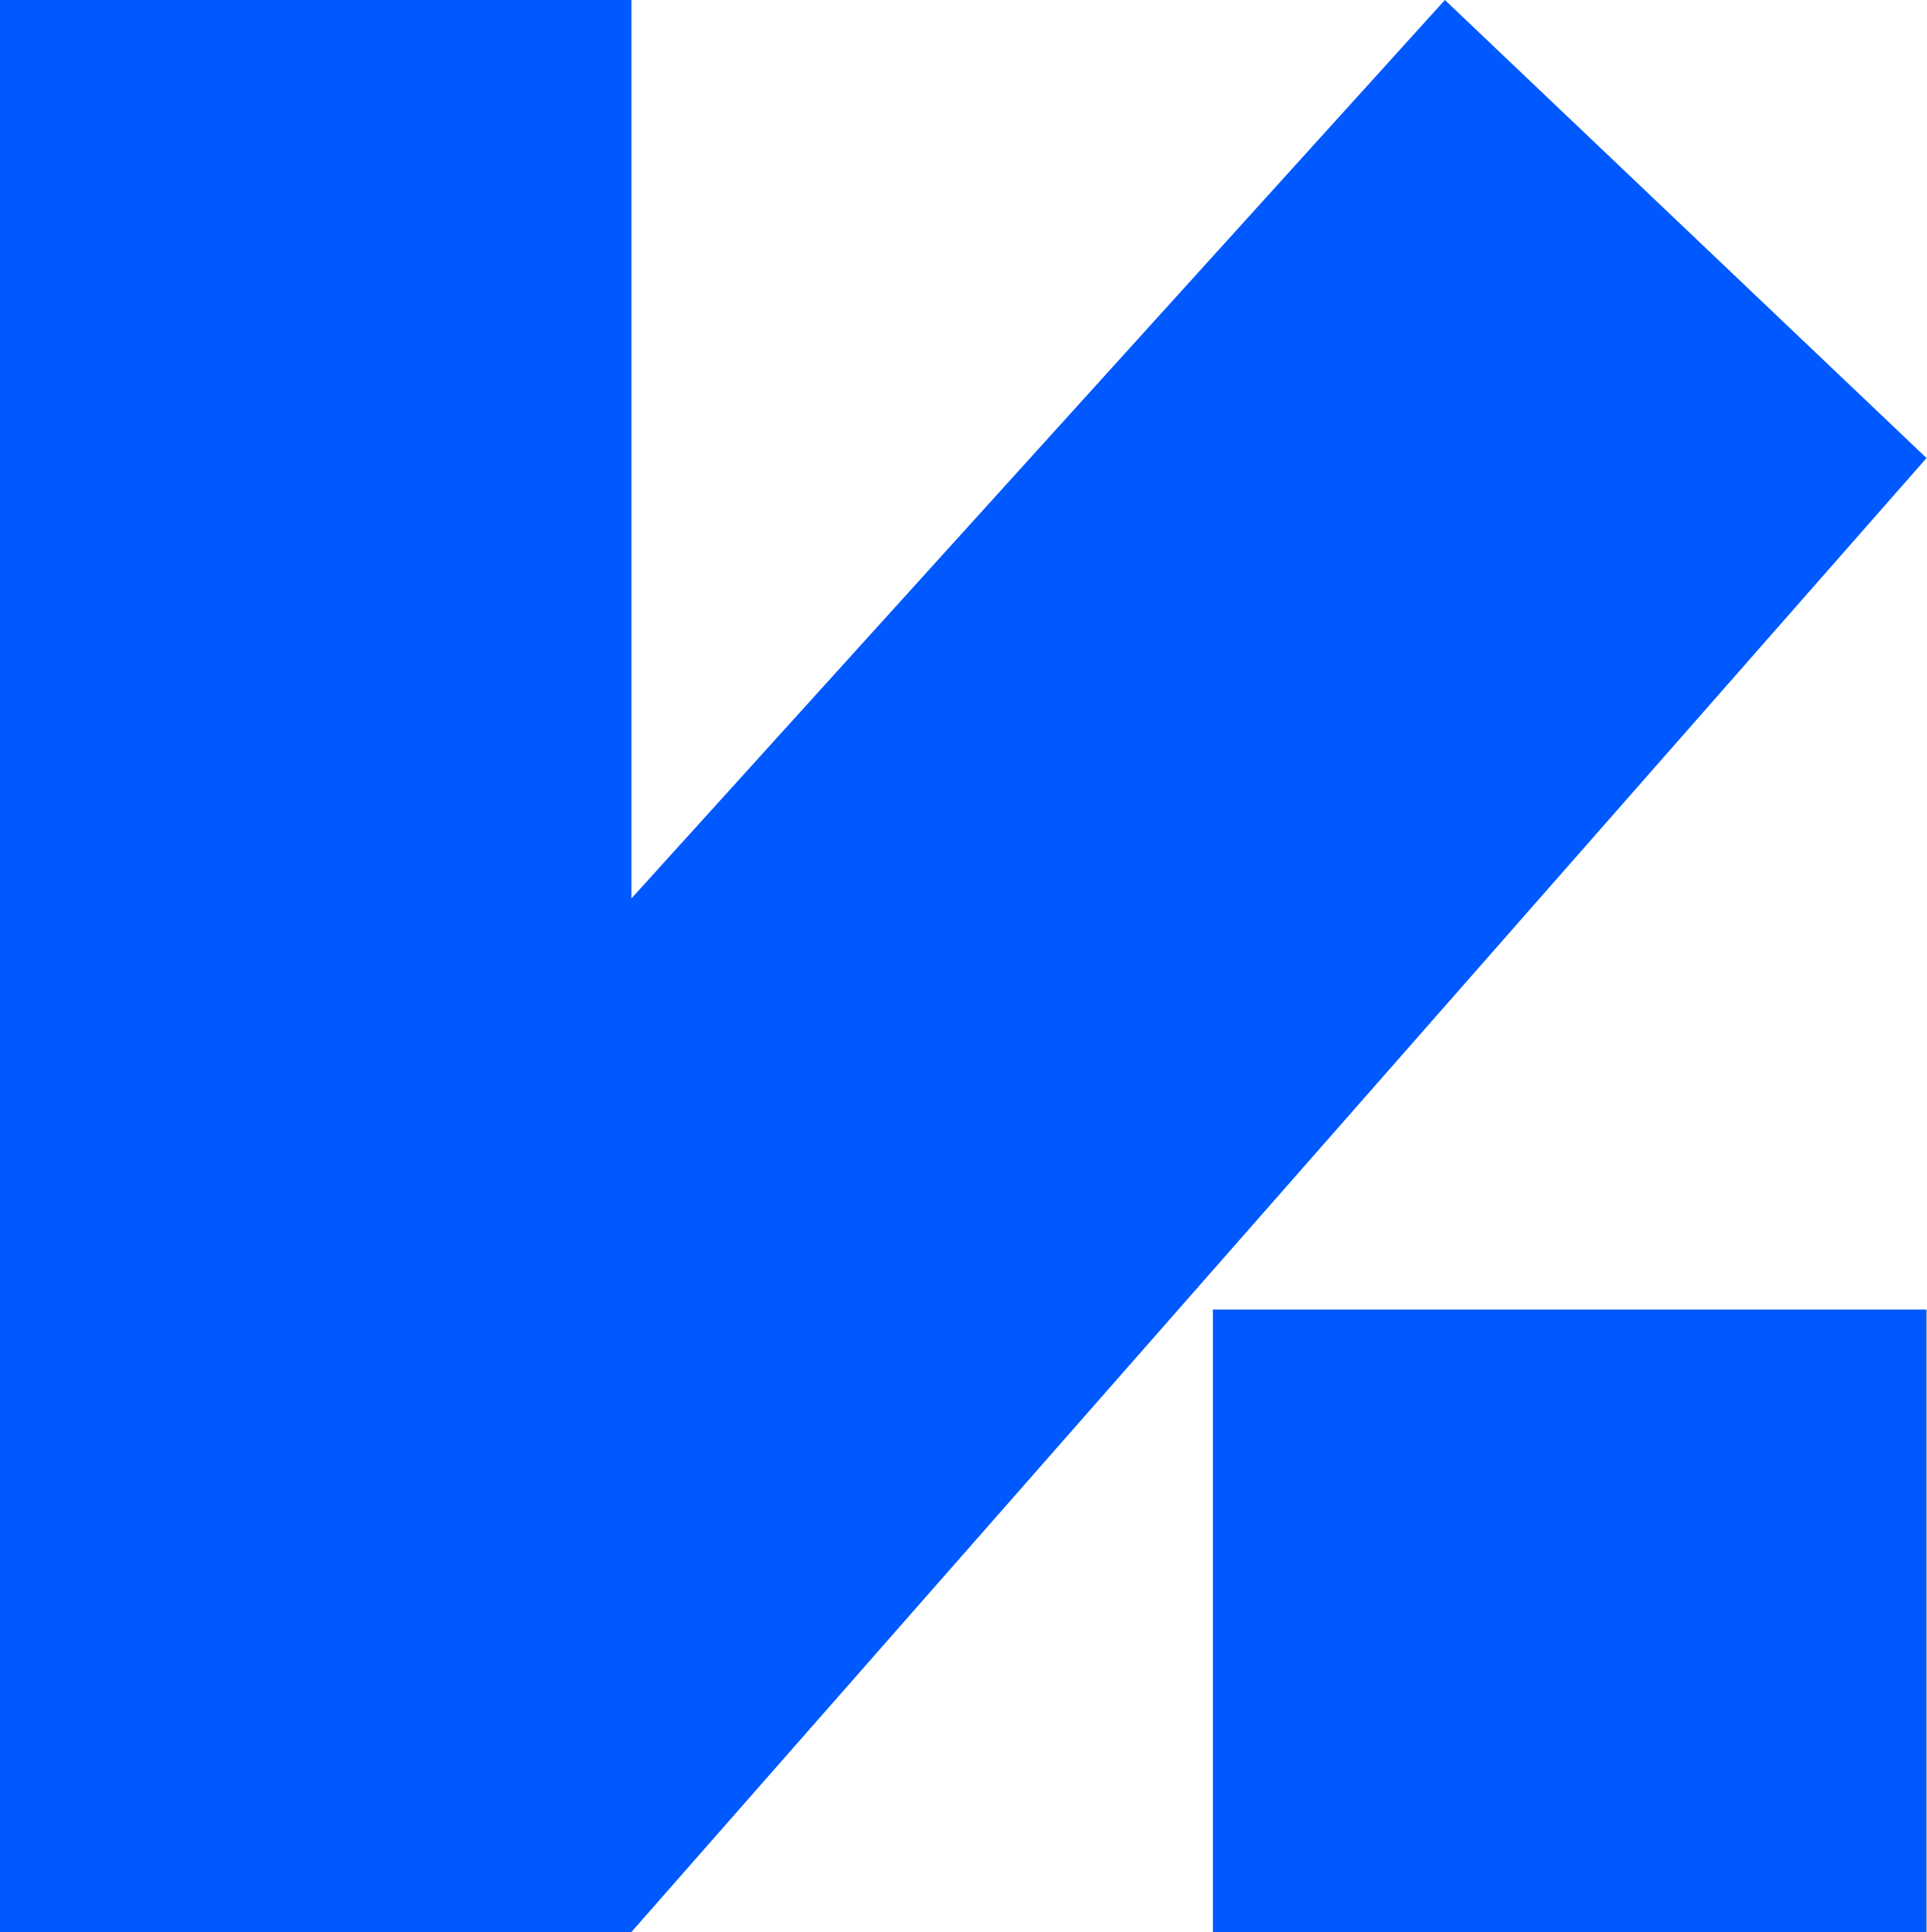
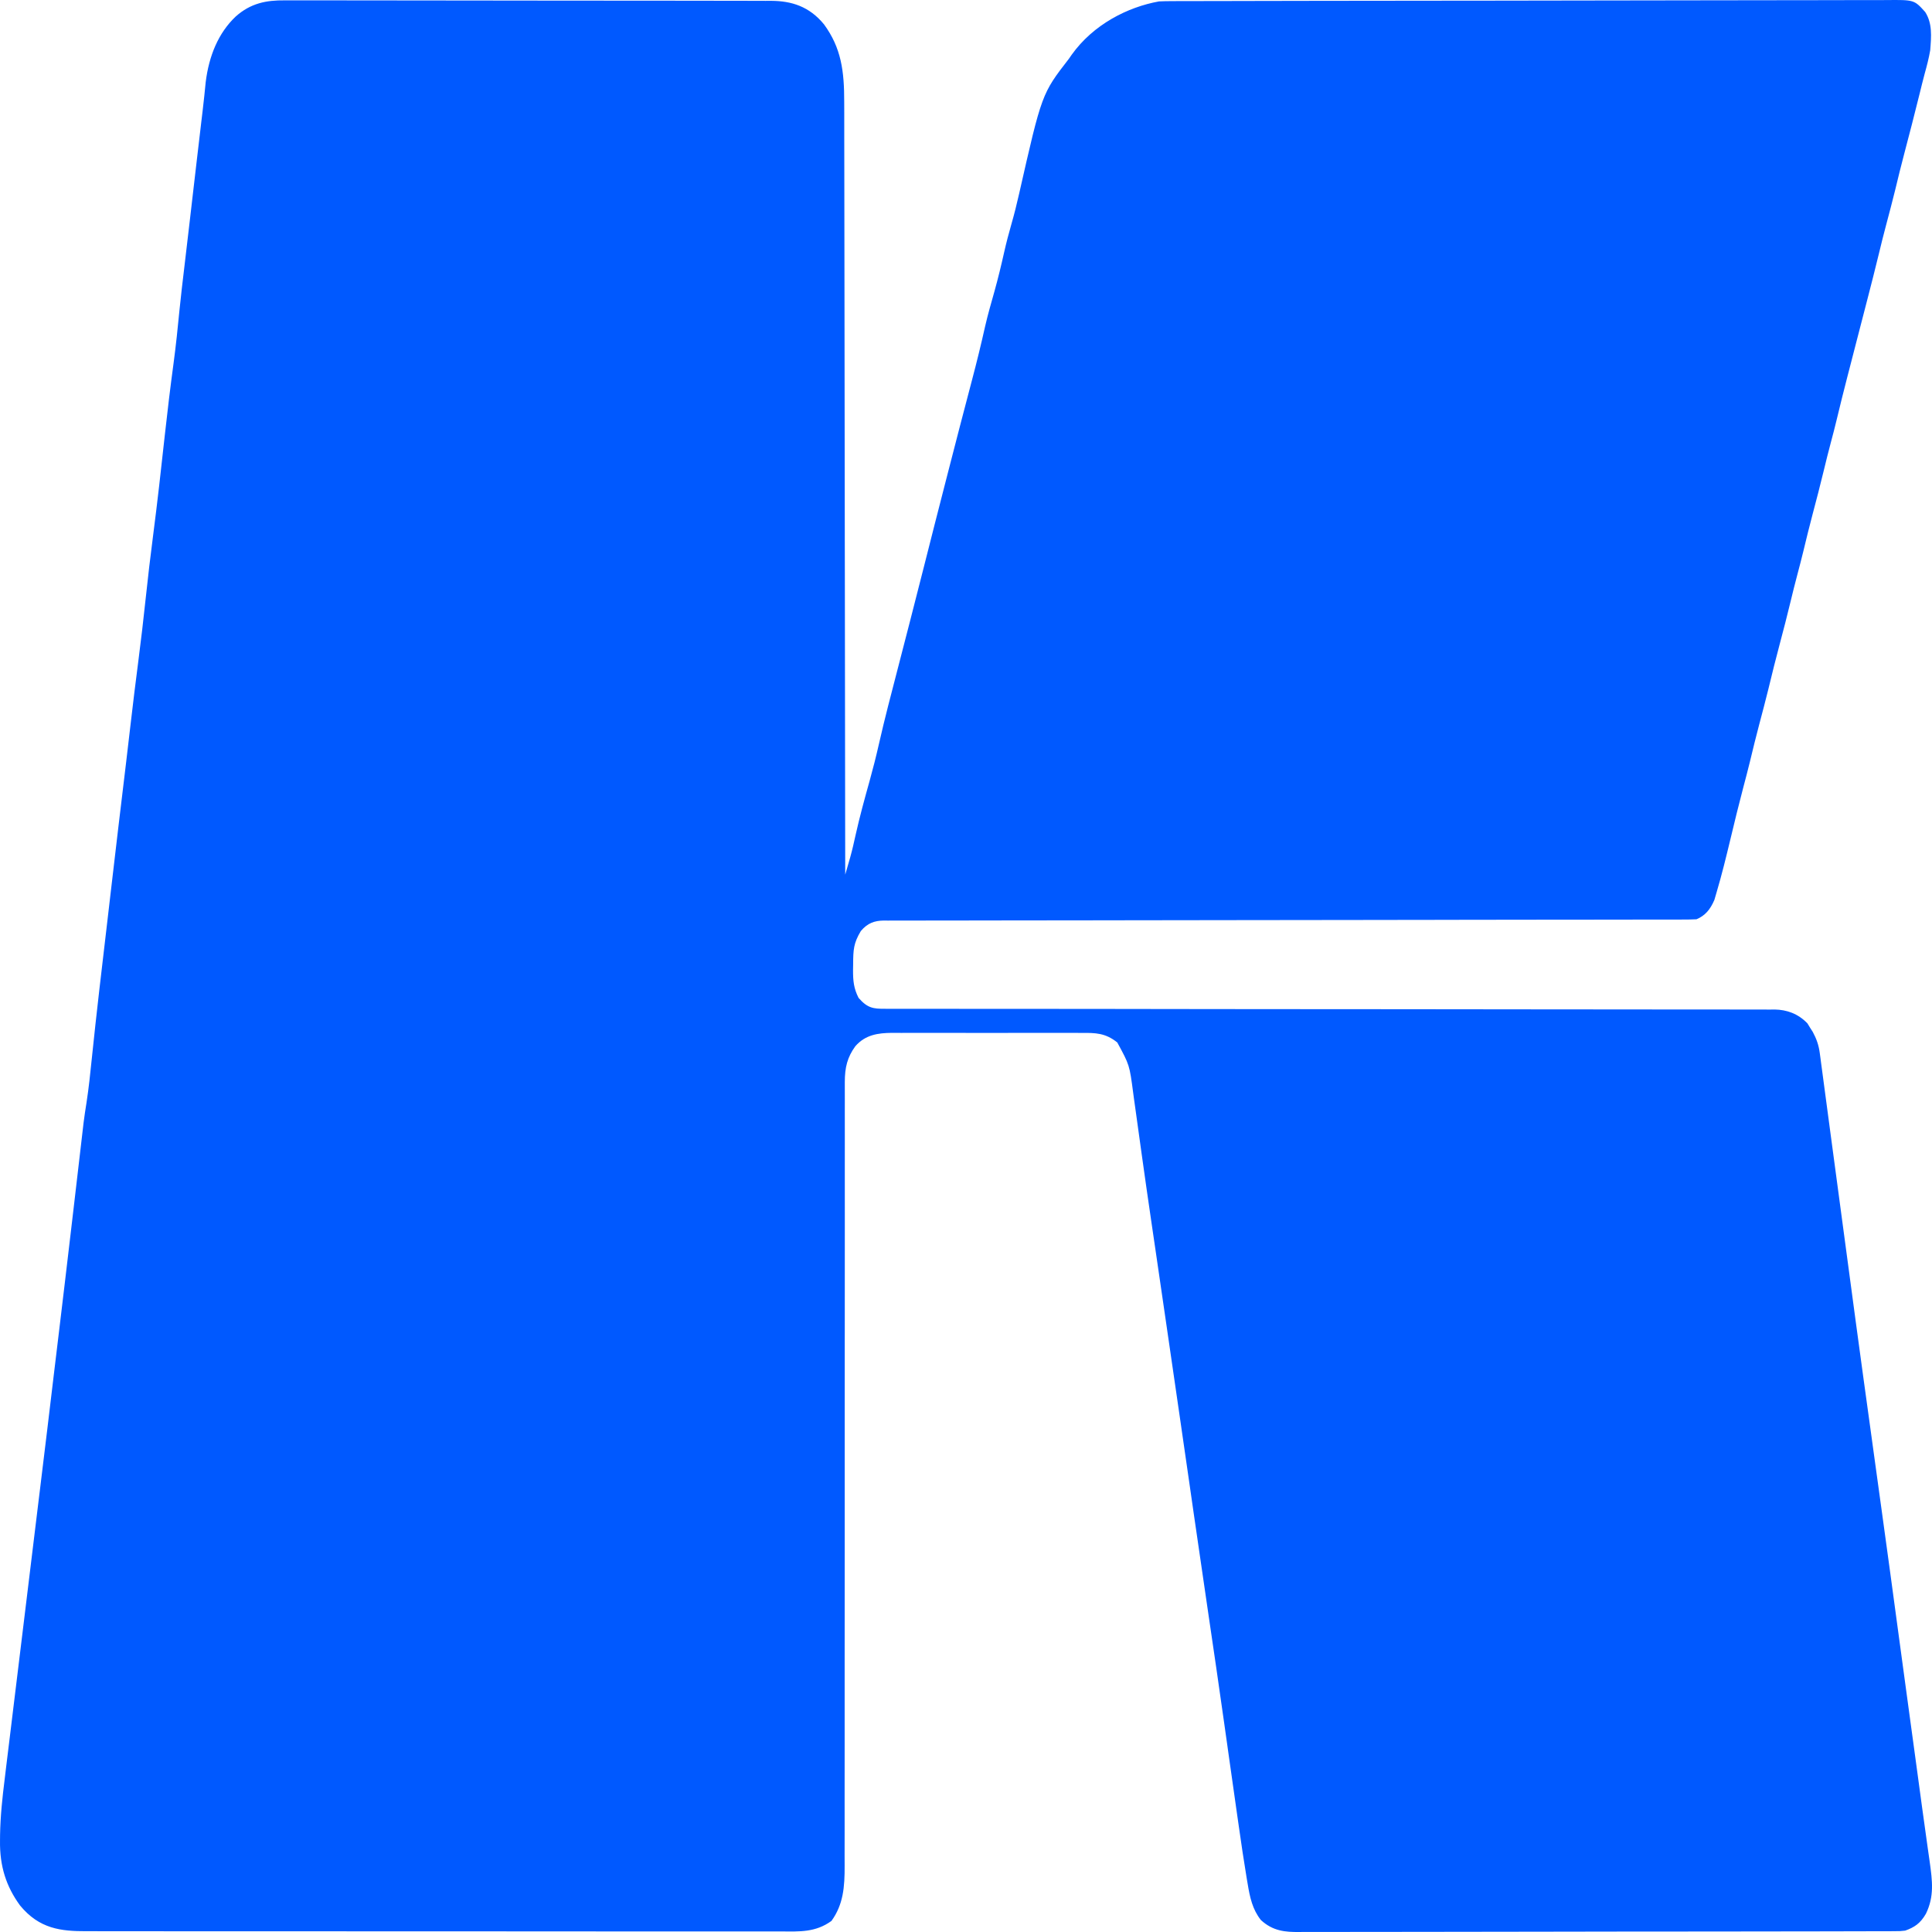
- <svg xmlns="http://www.w3.org/2000/svg" width="656" height="658" viewBox="0 0 656 658" fill="none">
-   <path d="M0 0H215V306L492 0L656 156L215 658H0V0Z" fill="#0059FF" />
-   <path d="M656 446H413V658H656V446Z" fill="#0059FF" />
+ <svg xmlns="http://www.w3.org/2000/svg" width="750" height="750" viewBox="0 0 750 750" fill="none">
+   <path d="M110.509 0.142C111.345 0.142 112.174 0.133 113.036 0.133C115.33 0.117 117.624 0.125 119.918 0.142C122.4 0.15 124.875 0.142 127.357 0.142C132.21 0.133 137.064 0.142 141.917 0.158C147.568 0.175 153.225 0.175 158.882 0.175C168.971 0.175 179.06 0.183 189.15 0.208C198.934 0.232 208.719 0.249 218.504 0.241C219.404 0.241 219.404 0.241 220.331 0.241C220.927 0.241 221.53 0.241 222.152 0.241C233.304 0.241 244.449 0.249 255.601 0.265C259.541 0.274 263.481 0.274 267.421 0.274C272.222 0.274 277.024 0.282 281.819 0.298C284.269 0.307 286.718 0.307 289.167 0.307C291.824 0.307 294.474 0.315 297.131 0.331C297.902 0.323 298.673 0.323 299.47 0.323C307.227 0.381 314.135 2.443 319.889 9.47C326.563 18.609 327.755 27.55 327.723 39.707C327.723 41.002 327.729 42.297 327.736 43.592C327.749 47.139 327.749 50.685 327.742 54.232C327.742 58.059 327.755 61.895 327.762 65.722C327.781 72.353 327.788 78.984 327.788 85.624C327.794 95.208 327.807 104.801 327.827 114.385C327.853 129.941 327.872 145.505 327.885 161.061C327.898 176.171 327.917 191.281 327.943 206.392C327.943 207.324 327.943 208.256 327.943 209.221C327.956 213.889 327.963 218.566 327.969 223.242C328.028 262.008 328.073 300.774 328.112 339.539C328.527 338.096 328.948 336.653 329.362 335.209C329.706 333.997 329.706 333.997 330.062 332.768C330.853 329.947 331.494 327.118 332.123 324.231C333.71 317.105 335.629 310.127 337.579 303.149C338.901 298.39 340.113 293.623 341.208 288.773C343.443 278.892 346.029 269.143 348.556 259.377C349.677 255.063 350.785 250.741 351.9 246.428C352.308 244.844 352.723 243.26 353.131 241.677C354.984 234.476 356.831 227.267 358.652 220.05C361.496 208.767 364.38 197.5 367.277 186.233C367.516 185.301 367.756 184.369 368.002 183.413C371.067 171.461 374.171 159.518 377.314 147.6C379.148 140.655 380.859 133.702 382.433 126.65C383.483 122.064 384.785 117.593 386.049 113.098C387.449 108.067 388.673 103.011 389.82 97.889C390.637 94.252 391.563 90.705 392.587 87.15C393.721 83.207 394.719 79.24 395.626 75.19C404.426 36.4 404.426 36.4 414.943 22.816C415.468 22.065 415.468 22.065 415.999 21.29C424.436 9.47 437.765 2.732 449.935 0.546C451.619 0.472 453.278 0.43 454.963 0.439C455.462 0.43 455.955 0.43 456.466 0.43C458.132 0.422 459.797 0.422 461.462 0.422C462.668 0.422 463.873 0.414 465.078 0.414C468.389 0.406 471.707 0.397 475.018 0.397C478.589 0.389 482.166 0.381 485.736 0.373C494.361 0.348 502.986 0.34 511.617 0.323C514.054 0.323 516.49 0.323 518.927 0.315C534.051 0.298 549.175 0.282 564.299 0.265C567.798 0.265 571.304 0.265 574.803 0.257C575.458 0.257 575.457 0.257 576.125 0.257C590.232 0.249 604.345 0.224 618.458 0.191C633.382 0.15 648.305 0.133 663.228 0.125C671.361 0.125 679.493 0.117 687.625 0.092C694.552 0.067 701.479 0.059 708.4 0.067C711.938 0.067 715.469 0.067 719.001 0.043C722.235 0.026 725.468 0.026 728.708 0.043C729.874 0.051 731.047 0.043 732.214 0.026C743.087 -0.081 743.087 -0.081 747.364 4.67C750.189 9.124 749.729 14.073 749.308 19.516C748.77 22.626 747.999 25.578 747.163 28.581C746.45 31.228 745.802 33.909 745.141 36.581C743.23 44.326 741.24 52.03 739.212 59.717C738 64.303 736.86 68.914 735.758 73.541C734.637 78.118 733.432 82.655 732.227 87.2C731.216 91.002 730.25 94.821 729.337 98.664C727.924 104.52 726.434 110.335 724.93 116.15C724.645 117.239 724.366 118.328 724.088 119.408C723.058 123.392 722.027 127.376 720.997 131.351C720.122 134.733 719.254 138.115 718.379 141.496C717.977 143.055 717.569 144.614 717.167 146.173C715.703 151.847 714.284 157.53 712.916 163.246C712.236 166.084 711.504 168.888 710.752 171.692C709.767 175.429 708.815 179.165 707.92 182.934C706.585 188.51 705.128 194.028 703.67 199.546C702.399 204.371 701.194 209.221 700.034 214.087C699.322 217.023 698.563 219.927 697.792 222.83C696.82 226.517 695.881 230.204 694.999 233.915C693.742 239.194 692.368 244.415 690.988 249.636C689.427 255.558 687.904 261.48 686.491 267.46C685.364 272.071 684.139 276.632 682.934 281.209C681.677 285.977 680.484 290.769 679.344 295.577C678.514 298.976 677.627 302.349 676.732 305.723C674.989 312.337 673.363 318.985 671.775 325.65C670.097 332.644 668.393 339.614 666.365 346.451C665.943 347.886 665.943 347.886 665.516 349.355C663.889 353.157 661.874 355.466 658.589 356.86C656.846 356.943 655.115 356.976 653.372 356.967C652.828 356.976 652.29 356.976 651.733 356.976C649.905 356.984 648.078 356.976 646.251 356.976C644.935 356.976 643.62 356.984 642.305 356.984C638.676 356.992 635.041 356.992 631.412 356.992C627.504 356.992 623.59 357 619.683 357.009C613.339 357.017 607.002 357.025 600.664 357.025C589.96 357.033 579.261 357.05 568.563 357.066C564.448 357.075 560.333 357.083 556.219 357.091C555.759 357.091 555.298 357.091 554.832 357.091C543.946 357.108 533.053 357.124 522.167 357.141C521.693 357.141 521.214 357.141 520.721 357.141C509.608 357.157 498.489 357.174 487.369 357.182C486.896 357.182 486.417 357.182 485.924 357.182C482.069 357.19 478.213 357.19 474.358 357.198C458.475 357.207 442.593 357.231 426.711 357.264C424.468 357.273 422.226 357.273 419.984 357.281C419.544 357.281 419.103 357.281 418.643 357.281C411.541 357.297 404.433 357.297 397.324 357.297C390.177 357.297 383.036 357.314 375.895 357.33C372.026 357.339 368.151 357.347 364.283 357.339C360.745 357.339 357.2 357.347 353.662 357.363C352.379 357.363 351.096 357.363 349.813 357.355C348.07 357.355 346.333 357.363 344.59 357.372C344.091 357.372 343.586 357.363 343.068 357.355C339.529 357.405 336.801 358.304 334.177 361.43C331.358 366.115 331.216 368.647 331.19 374.387C331.177 375.088 331.164 375.789 331.151 376.507C331.131 380.763 331.423 383.708 333.296 387.378C336.756 391.353 338.992 391.626 343.528 391.609C344.13 391.609 344.726 391.617 345.348 391.617C347.383 391.617 349.418 391.617 351.453 391.617C352.911 391.617 354.375 391.617 355.839 391.617C359.034 391.626 362.229 391.626 365.423 391.626C370.173 391.626 374.929 391.626 379.679 391.634C387.176 391.634 394.68 391.642 402.184 391.642C414.094 391.65 426.004 391.659 437.914 391.675C440.448 391.683 442.982 391.683 445.515 391.683C446.021 391.683 446.526 391.692 447.045 391.692C448.068 391.692 449.092 391.692 450.116 391.692C451.146 391.692 452.17 391.692 453.201 391.7C465.318 391.708 477.442 391.725 489.566 391.741C490.097 391.741 490.629 391.741 491.173 391.741C508.377 391.758 525.575 391.766 542.773 391.774C560.456 391.782 578.134 391.799 595.811 391.832C598.306 391.832 600.807 391.84 603.302 391.84C603.794 391.84 604.287 391.84 604.792 391.84C612.704 391.857 620.61 391.857 628.522 391.857C636.473 391.848 644.423 391.857 652.374 391.881C656.684 391.89 660.993 391.89 665.302 391.881C669.242 391.873 673.188 391.881 677.128 391.898C678.56 391.906 679.985 391.906 681.411 391.898C683.348 391.89 685.292 391.898 687.23 391.914C687.787 391.906 688.338 391.898 688.908 391.89C693.567 391.964 697.987 393.465 701.641 397.276C701.972 397.82 702.309 398.364 702.652 398.925C703.002 399.47 703.346 400.014 703.708 400.575C705.127 403.214 706.009 405.614 706.43 408.765C706.521 409.408 706.605 410.052 706.696 410.712C706.832 411.776 706.832 411.776 706.974 412.856C707.078 413.615 707.182 414.382 707.285 415.165C707.635 417.764 707.979 420.353 708.322 422.952C708.568 424.807 708.821 426.663 709.067 428.527C709.631 432.726 710.195 436.932 710.752 441.138C711.841 449.312 712.936 457.478 714.037 465.643C714.439 468.662 714.847 471.673 715.249 474.691C715.398 475.813 715.398 475.813 715.554 476.96C716.247 482.139 716.947 487.319 717.64 492.507C719.539 506.677 721.437 520.856 723.388 535.017C723.505 535.875 723.621 536.725 723.744 537.607C724.528 543.29 725.313 548.973 726.097 554.656C726.809 559.827 727.516 564.991 728.229 570.154C729 575.754 729.777 581.355 730.548 586.947C732.693 602.511 734.825 618.075 736.912 633.647C737.884 640.873 738.862 648.106 739.854 655.331C740.67 661.303 741.486 667.283 742.296 673.262C742.42 674.129 742.536 675.003 742.659 675.902C743.281 680.496 743.903 685.082 744.532 689.676C745.608 697.652 746.69 705.628 747.817 713.595C747.966 714.701 748.122 715.814 748.277 716.919C748.55 718.849 748.822 720.771 749.1 722.693C750.15 730.24 750.908 736.203 747.636 742.917C745.439 746.744 743.1 748.204 739.588 749.466C737.553 749.68 737.553 749.68 735.324 749.68C734.469 749.689 733.62 749.697 732.739 749.705C731.799 749.697 730.853 749.697 729.913 749.697C728.909 749.697 727.905 749.705 726.9 749.705C724.146 749.722 721.392 749.722 718.632 749.722C715.657 749.722 712.683 749.73 709.715 749.746C703.209 749.763 696.71 749.771 690.211 749.771C686.148 749.779 682.091 749.779 678.028 749.788C666.786 749.804 655.543 749.812 644.3 749.821C643.225 749.821 643.225 749.821 642.123 749.821C640.665 749.821 639.207 749.821 637.749 749.821C637.023 749.821 636.298 749.821 635.552 749.821C634.464 749.821 634.464 749.821 633.356 749.821C621.614 749.821 609.866 749.845 598.124 749.878C586.065 749.911 574.006 749.928 561.94 749.928C555.175 749.928 548.404 749.936 541.632 749.953C535.865 749.977 530.104 749.986 524.337 749.969C521.395 749.961 518.454 749.961 515.512 749.986C512.822 750.002 510.127 750.002 507.431 749.977C506.459 749.977 505.487 749.986 504.515 749.994C498.923 750.06 494.141 749.664 489.462 745.342C486.229 741.226 485.218 736.698 484.304 731.098C484.188 730.446 484.077 729.794 483.967 729.118C482.853 722.454 481.868 715.756 480.915 709.051C480.727 707.714 480.533 706.37 480.338 705.034C479.237 697.33 478.148 689.627 477.06 681.923C476.943 681.082 476.826 680.249 476.703 679.383C476.528 678.112 476.528 678.112 476.347 676.826C476.224 675.968 476.101 675.118 475.978 674.236C475.731 672.487 475.485 670.747 475.239 668.998C473.204 654.564 471.105 640.155 468.973 625.746C467.217 613.893 465.493 602.041 463.789 590.18C463.666 589.331 463.542 588.481 463.413 587.599C462.817 583.433 462.214 579.268 461.618 575.103C460.652 568.43 459.687 561.749 458.721 555.077C458.637 554.466 458.546 553.848 458.456 553.221C456.713 541.195 454.963 529.161 453.213 517.136C453.077 516.179 452.935 515.222 452.792 514.241C451.393 504.599 449.986 494.957 448.574 485.323C448.256 483.146 447.932 480.968 447.615 478.799C447.407 477.38 447.2 475.97 446.993 474.551C445.697 465.734 444.433 456.9 443.202 448.067C443.072 447.127 442.943 446.195 442.807 445.221C442.165 440.644 441.53 436.066 440.902 431.48C440.668 429.814 440.435 428.148 440.202 426.482C440.098 425.731 440.001 424.989 439.897 424.214C438.478 413.433 438.478 413.433 433.735 404.699C429.166 400.995 425.253 400.929 419.913 400.979C419.051 400.971 418.189 400.962 417.321 400.962C414.988 400.946 412.649 400.946 410.31 400.962C407.86 400.971 405.405 400.962 402.949 400.954C398.827 400.946 394.706 400.954 390.585 400.971C385.835 400.987 381.085 400.987 376.335 400.971C372.24 400.954 368.151 400.954 364.056 400.962C361.62 400.962 359.183 400.962 356.74 400.954C354.446 400.946 352.152 400.954 349.858 400.971C348.627 400.979 347.39 400.962 346.158 400.954C341.039 401.02 335.998 401.597 332.039 406.142C328.954 410.398 327.95 414.308 327.95 420.098C327.95 420.642 327.95 421.187 327.95 421.747C327.943 423.57 327.95 425.393 327.956 427.224C327.95 428.544 327.95 429.863 327.95 431.183C327.943 434.821 327.95 438.45 327.956 442.087C327.956 445.997 327.956 449.914 327.95 453.832C327.95 460.629 327.95 467.417 327.956 474.205C327.956 484.935 327.95 495.666 327.943 506.405C327.937 510.075 327.937 513.746 327.937 517.416C327.93 518.332 327.93 519.256 327.93 520.196C327.924 530.646 327.917 541.096 327.917 551.538C327.917 552.495 327.917 553.452 327.917 554.433C327.911 569.907 327.911 585.38 327.917 600.861C327.917 616.747 327.911 632.633 327.891 648.518C327.879 658.317 327.879 668.124 327.891 677.923C327.898 684.637 327.891 691.35 327.879 698.073C327.872 701.949 327.872 705.817 327.885 709.694C327.891 713.241 327.891 716.796 327.872 720.342C327.872 721.629 327.872 722.907 327.885 724.186C327.93 732.525 327.373 739.354 322.766 745.705C316.558 750.2 310.331 749.821 303.417 749.779C302.218 749.779 301.013 749.788 299.807 749.788C296.509 749.796 293.211 749.788 289.906 749.779C286.349 749.771 282.785 749.779 279.221 749.788C272.248 749.796 265.269 749.788 258.297 749.779C250.171 749.763 242.052 749.771 233.926 749.771C218.996 749.771 204.066 749.763 189.137 749.746C175.509 749.73 161.882 749.722 148.261 749.73C147.386 749.73 146.512 749.73 145.637 749.73C144.982 749.73 144.982 749.73 144.321 749.73C142.144 749.73 139.967 749.73 137.79 749.73C137.362 749.73 136.934 749.73 136.487 749.73C125.095 749.738 113.704 749.73 102.318 749.722C100.685 749.722 99.052 749.722 97.419 749.722C96.616 749.722 95.812 749.722 94.983 749.722C89.32 749.722 83.656 749.722 77.999 749.722C71.098 749.722 64.197 749.713 57.296 749.705C53.777 749.697 50.252 749.697 46.733 749.697C43.513 749.705 40.286 749.697 37.065 749.689C35.899 749.689 34.733 749.689 33.566 749.689C23.697 749.713 15.273 748.823 7.763 739.676C2.424 732.351 -0.149 724.499 0.007 714.494C0.013 713.777 0.02 713.067 0.026 712.325C0.149 704.935 0.927 697.743 1.84 690.46C2.015 689.016 2.19 687.565 2.359 686.121C2.825 682.245 3.305 678.376 3.784 674.5C4.29 670.4 4.782 666.301 5.281 662.194C6.221 654.424 7.173 646.654 8.126 638.876C9.195 630.134 10.264 621.391 11.321 612.64C12.623 601.925 13.926 591.203 15.235 580.489C15.332 579.738 15.422 578.979 15.52 578.204C15.61 577.453 15.701 576.711 15.792 575.944C17.535 561.741 19.246 547.538 20.93 533.327C21.565 527.965 22.213 522.596 22.868 517.235C24.404 504.574 25.887 491.905 27.378 479.236C27.78 475.78 28.188 472.333 28.596 468.877C29.315 462.806 30.028 456.727 30.722 450.648C32.549 434.631 32.549 434.631 33.599 427.95C34.461 422.333 35.05 416.7 35.627 411.017C37.467 393.11 39.599 375.253 41.699 357.388C42.133 353.66 42.567 349.94 43.001 346.212C44.971 329.37 46.941 312.527 48.989 295.701C49.591 290.744 50.161 285.787 50.732 280.83C51.652 272.788 52.656 264.771 53.686 256.754C54.749 248.481 55.728 240.209 56.602 231.903C57.438 223.976 58.371 216.083 59.395 208.19C61.099 195.084 62.557 181.936 63.996 168.772C65.02 159.51 66.121 150.272 67.372 141.051C68.299 134.139 69.018 127.211 69.685 120.266C70.249 114.641 70.923 109.04 71.591 103.44C72.206 98.268 72.809 93.097 73.411 87.925C73.573 86.523 73.573 86.523 73.742 85.088C74.072 82.201 74.409 79.314 74.746 76.428C75.193 72.6 75.641 68.765 76.081 64.938C76.243 63.552 76.243 63.552 76.405 62.142C76.904 57.861 77.403 53.581 77.915 49.3C77.999 48.549 78.09 47.799 78.181 47.023C78.343 45.654 78.511 44.277 78.673 42.908C79.107 39.237 79.496 35.575 79.852 31.888C81.129 21.562 84.823 12.769 91.432 6.476C97.296 1.189 103.491 0.067 110.509 0.142Z" fill="#0059FF" />
</svg>
